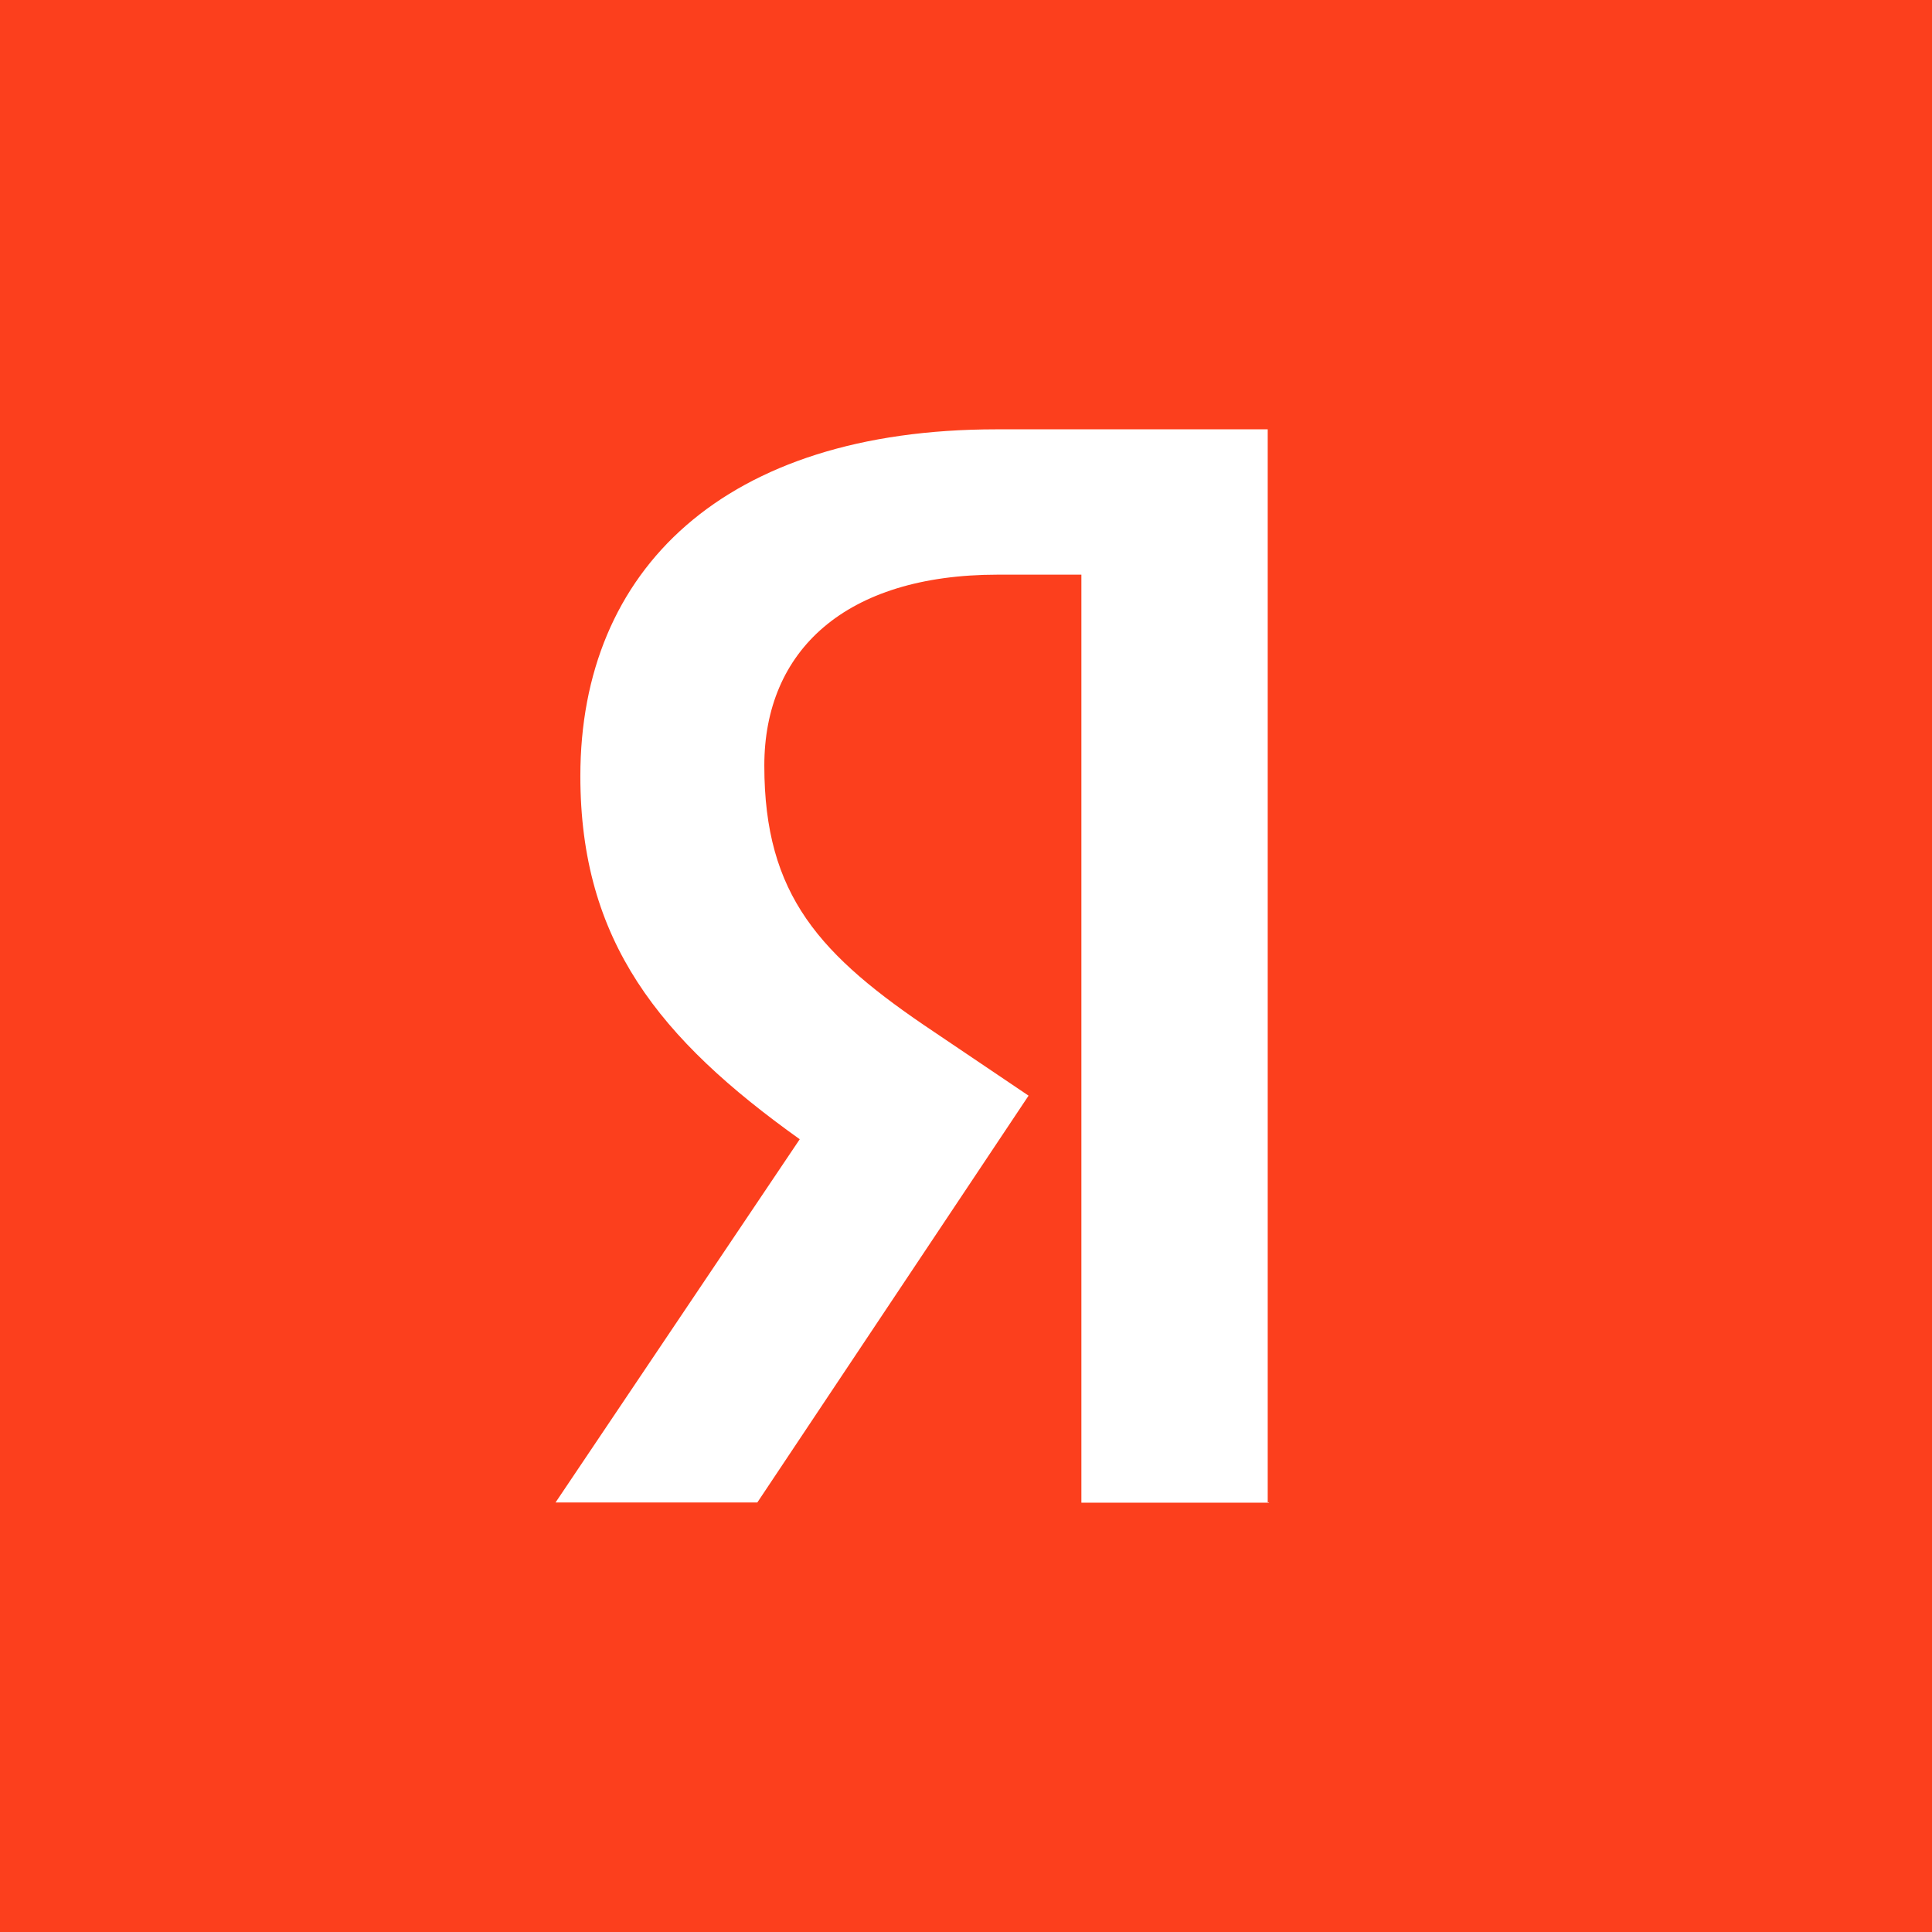
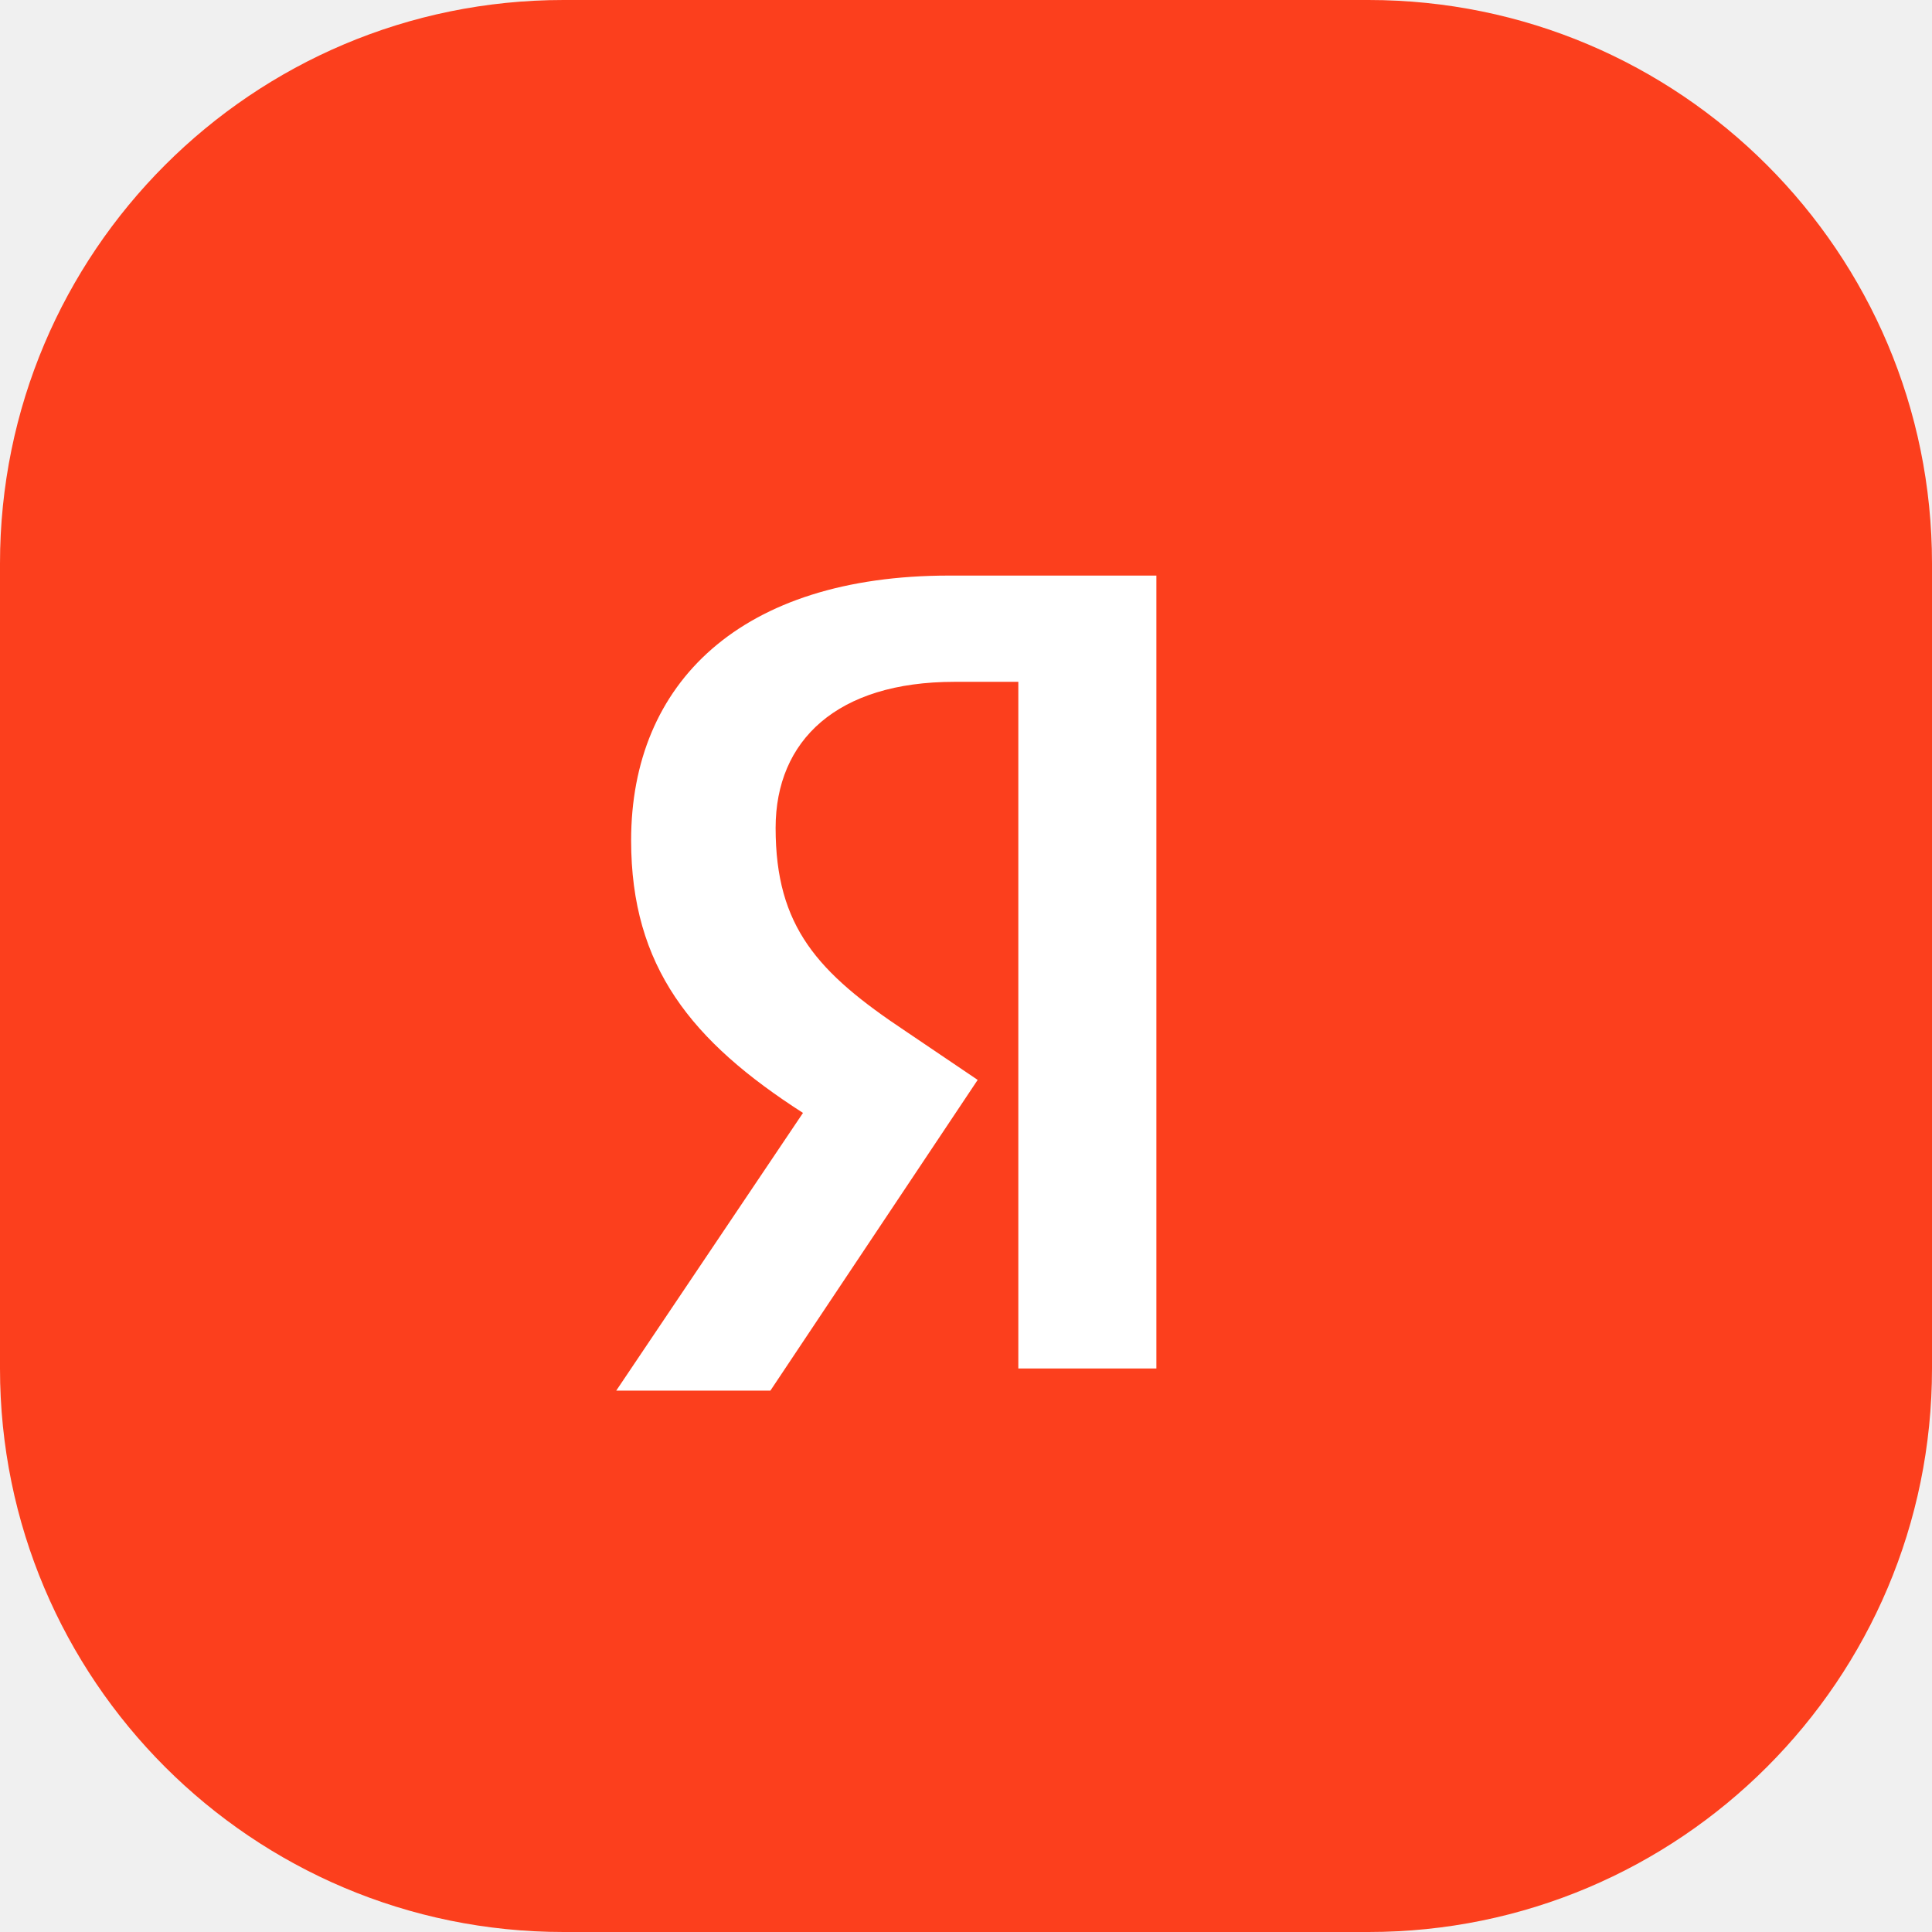
- <svg xmlns="http://www.w3.org/2000/svg" viewBox="0 0 18 18" fill="none">
-   <path fill="#FC3F1D" d="M0 0h18v18H0z" />
-   <path fill="#fff" d="M11.823 14h-1.748V5.354h-.778c-1.428 0-2.176.713-2.176 1.779 0 1.209.516 1.769 1.583 2.482l.879.593-2.527 3.79h-1.88l2.275-3.384C6.143 9.68 5.407 8.769 5.407 7.23 5.407 5.308 6.747 4 9.284 4h2.527v9.997h.012z" />
+ <svg xmlns="http://www.w3.org/2000/svg" viewBox="0 0 48 48" fill="none">
+   <rect width="48" height="48" rx="14" fill="#FC3F1D" />
+   <path fill="#FFFFFF" d="M28.86 34H25.3V16.94h-1.59c-2.91 0-4.44 1.45-4.44 3.63 0 2.46 1.05 3.6 3.23 5.05l1.79 1.21-5.15 7.72h-3.83l4.64-6.9c-2.77-1.78-4.27-3.63-4.27-6.77 0-3.92 2.73-6.58 7.9-6.58h5.15V34h.03z" />
</svg>
